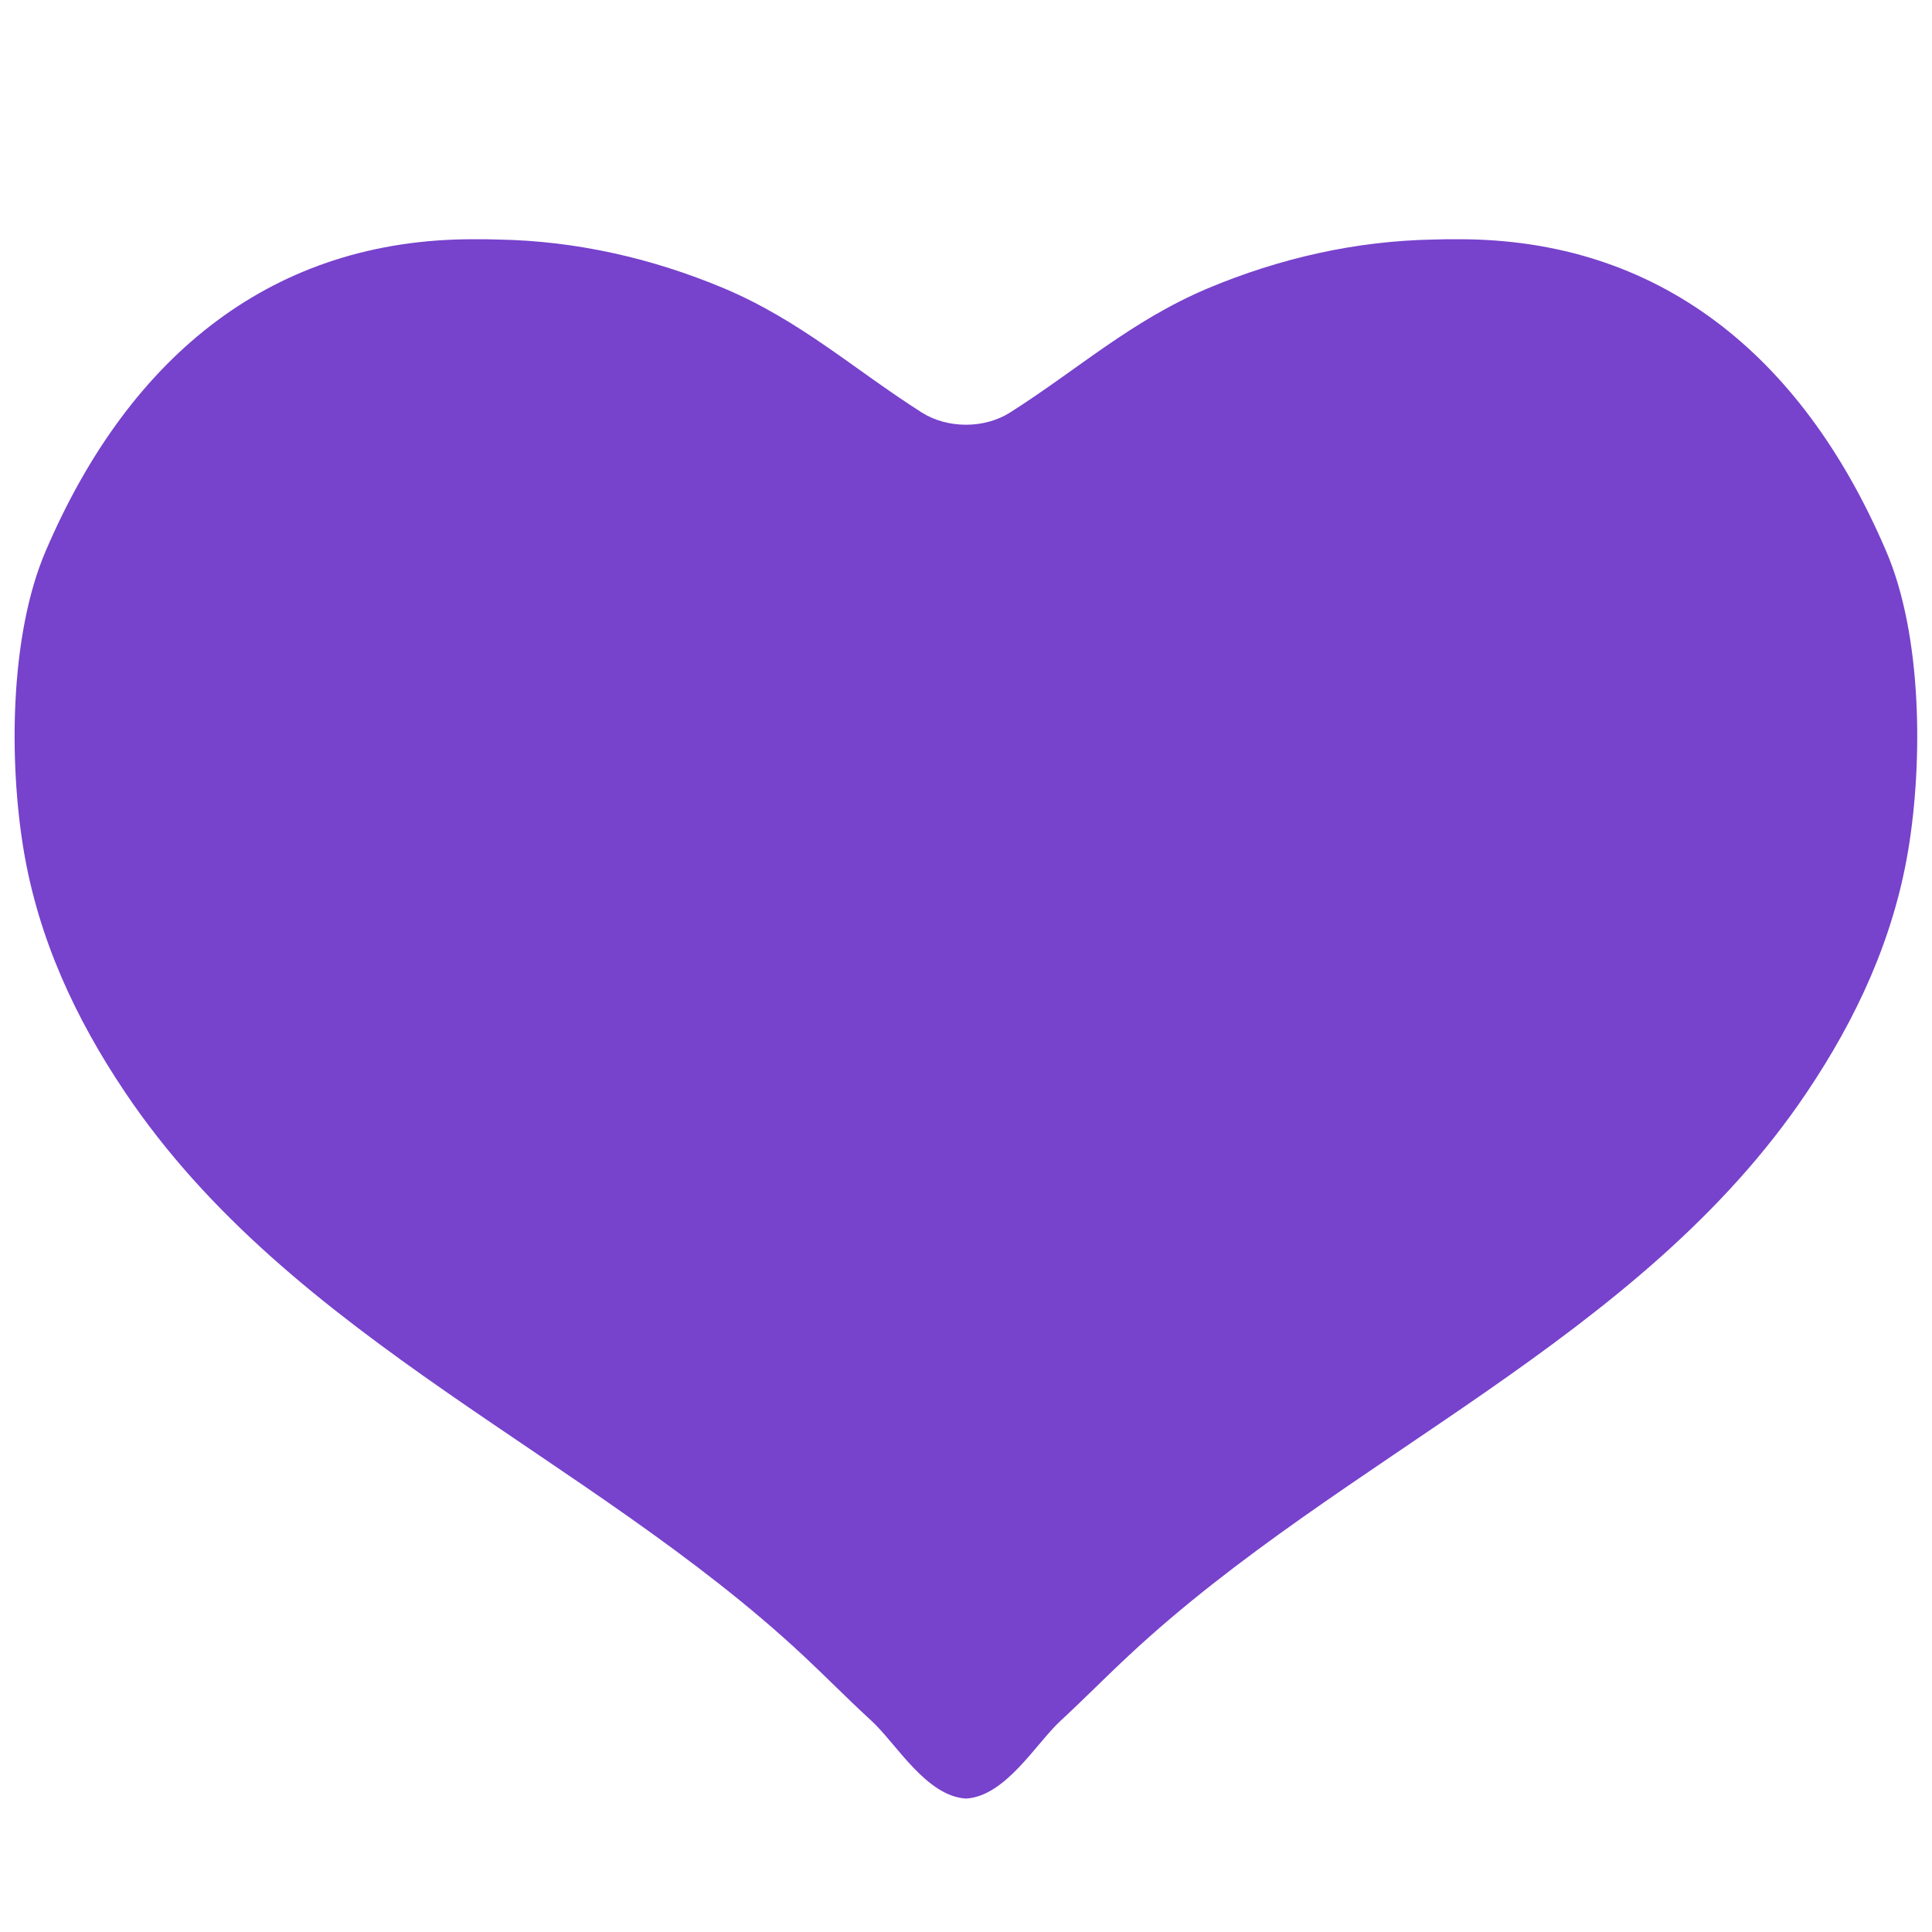
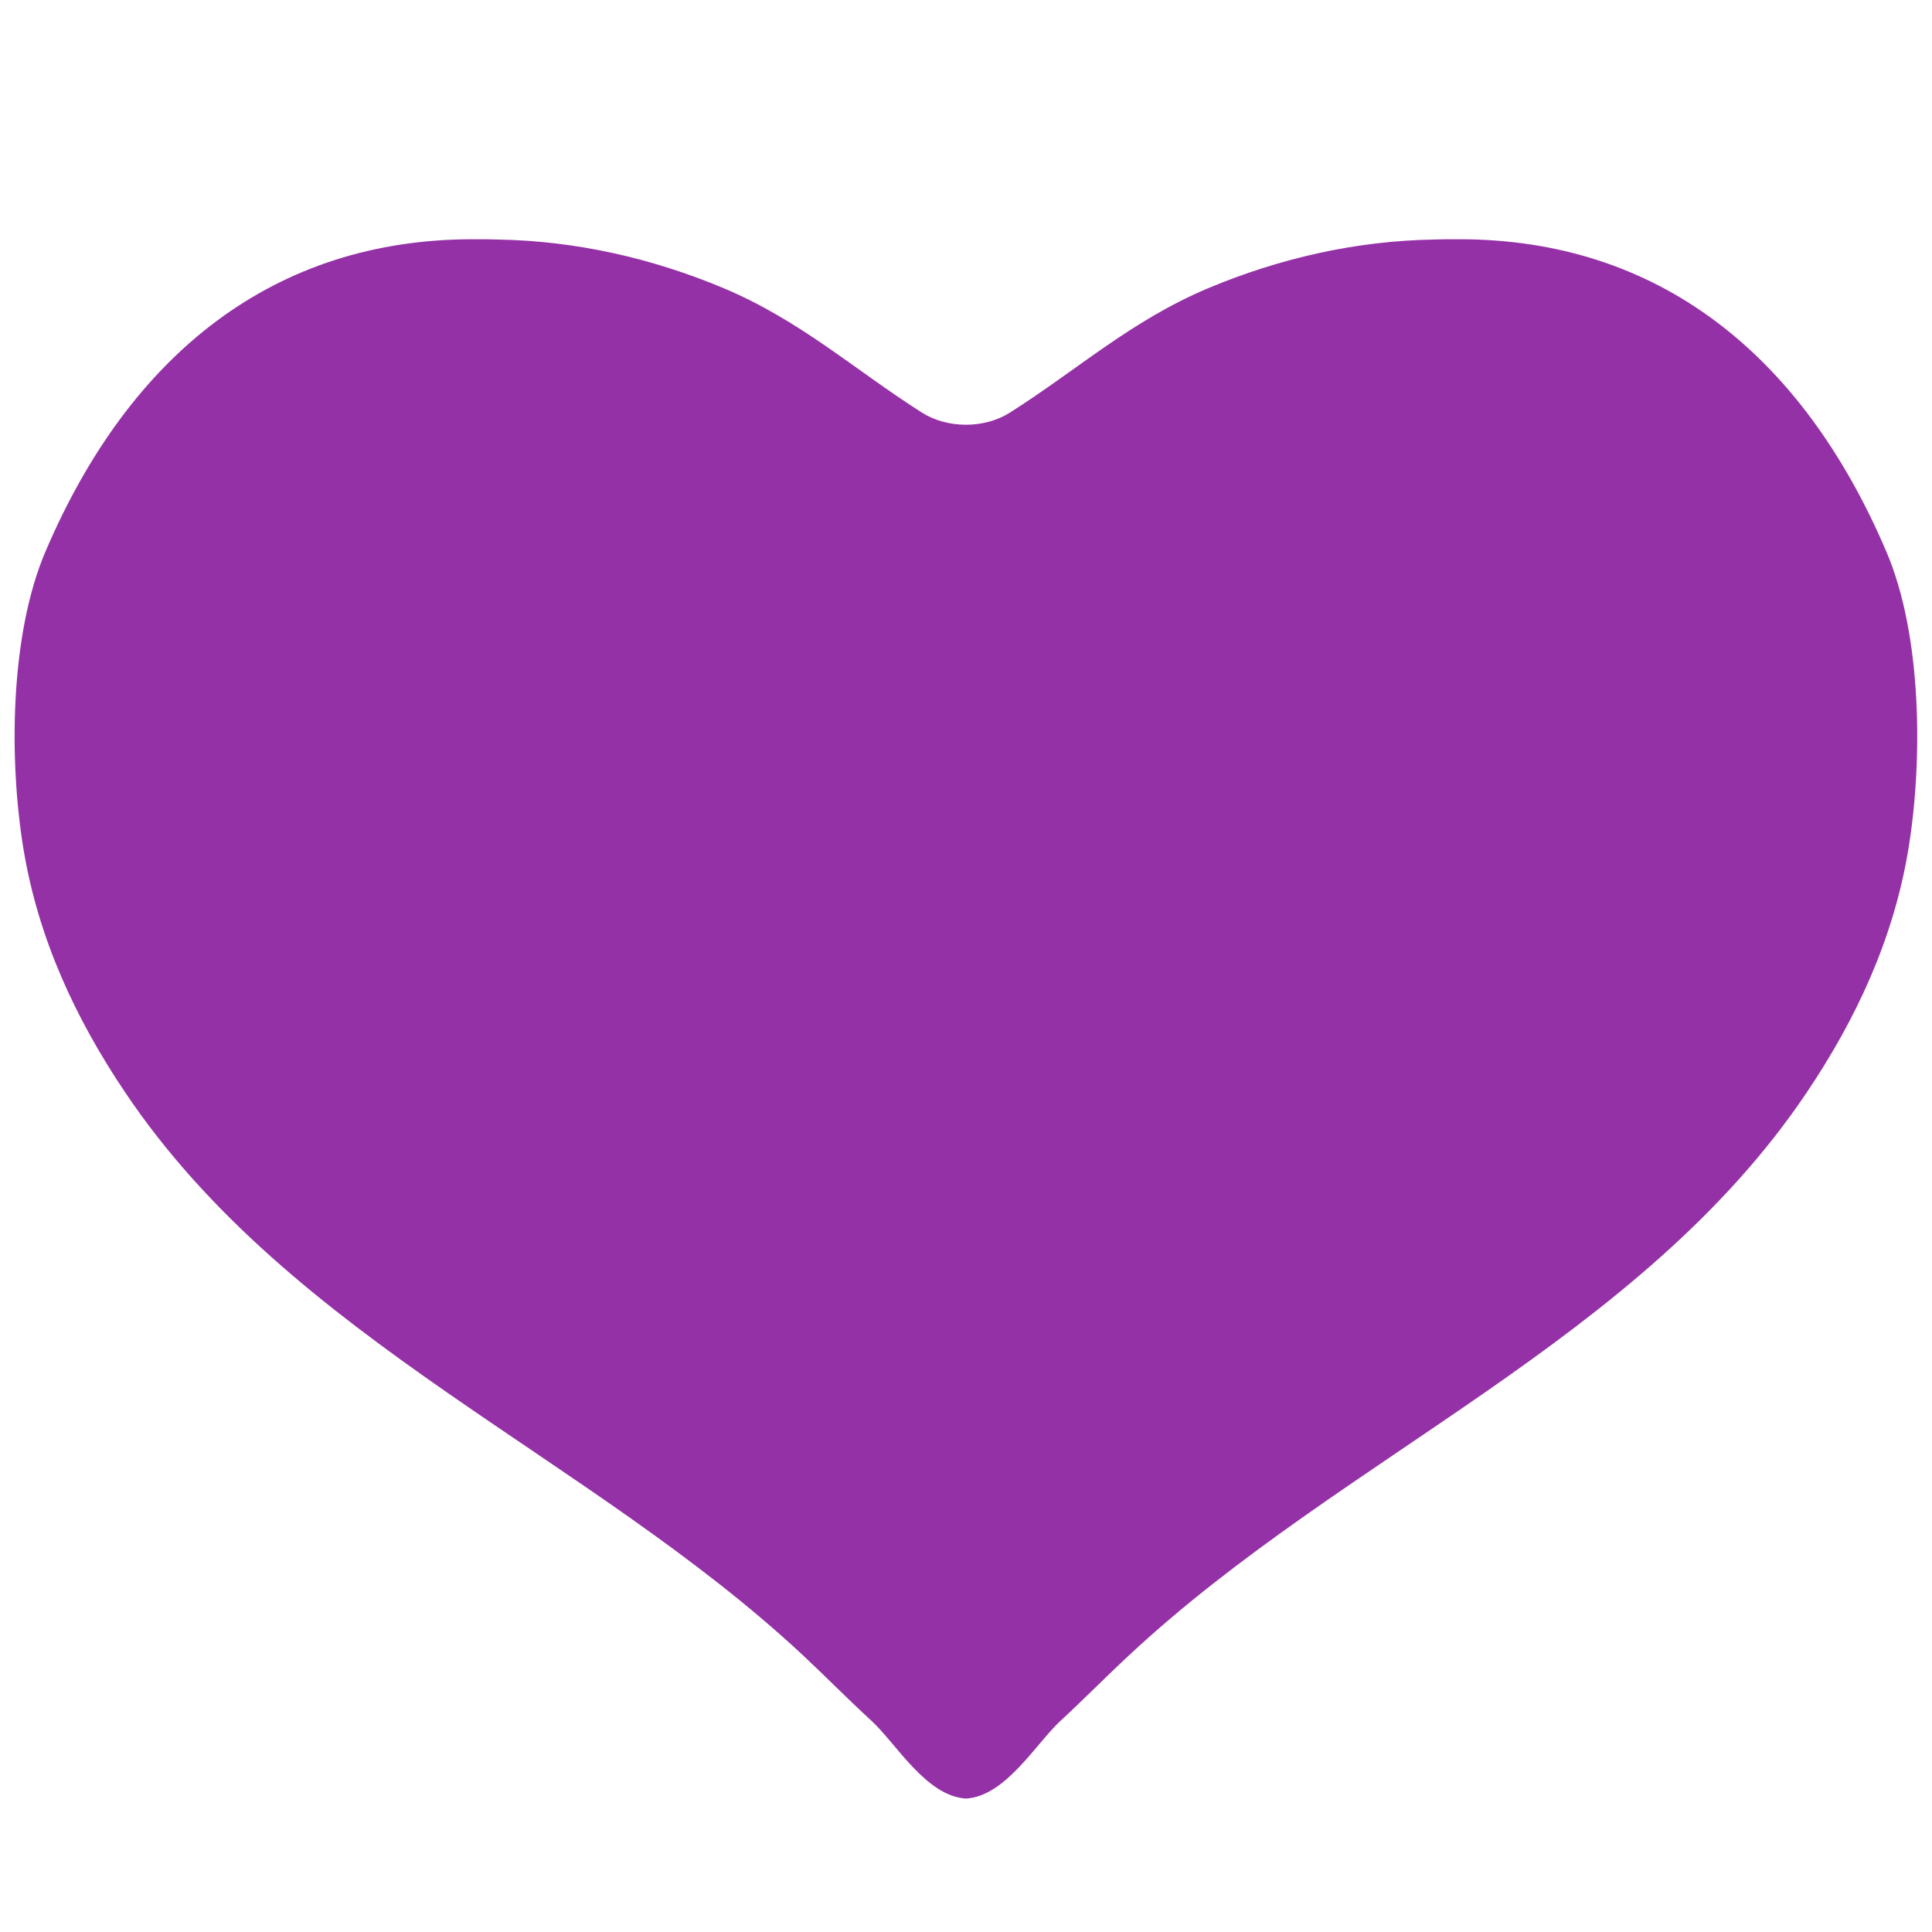
- <svg xmlns="http://www.w3.org/2000/svg" width="128" height="128">
-   <path d="M96.67 15.85h-.2c-.49 0-.99 0-1.48.02-5.18.09-10.21 1.24-14.96 3.23-5.09 2.15-8.58 5.35-13.11 8.23-.85.54-1.89.81-2.92.81-1.04 0-2.08-.27-2.93-.81-4.52-2.88-8.02-6.08-13.11-8.23-4.75-1.99-9.78-3.14-14.96-3.23-.49-.02-.98-.02-1.47-.02h-.2c-13.12 0-22.69 7.54-28.3 20.65C.63 42.08.59 50.48 1.57 56.34c.98 5.84 3.41 11.11 6.72 16.03C19.32 88.8 39 96.42 53.19 109.66c1.51 1.41 3.01 2.94 4.55 4.35 1.64 1.51 3.62 4.99 6.26 5.15 2.63-.16 4.62-3.63 6.26-5.15 1.54-1.42 3.03-2.94 4.55-4.35C89 96.42 108.67 88.8 119.7 72.38c3.31-4.92 5.74-10.19 6.72-16.03.98-5.86.94-14.27-1.46-19.84-5.61-13.12-15.17-20.66-28.29-20.66z" fill="#7742cc" />
+ <svg xmlns="http://www.w3.org/2000/svg" width="128" height="128" version="1.1" id="svg1">
+   <defs id="defs1" />
+   <path d="M96.67 15.85h-.2c-.49 0-.99 0-1.48.02-5.18.09-10.21 1.24-14.96 3.23-5.09 2.15-8.58 5.35-13.11 8.23-.85.54-1.89.81-2.92.81-1.04 0-2.08-.27-2.93-.81-4.52-2.88-8.02-6.08-13.11-8.23-4.75-1.99-9.78-3.14-14.96-3.23-.49-.02-.98-.02-1.47-.02h-.2c-13.12 0-22.69 7.54-28.3 20.65C.63 42.08.59 50.48 1.57 56.34c.98 5.84 3.41 11.11 6.72 16.03C19.32 88.8 39 96.42 53.19 109.66c1.51 1.41 3.01 2.94 4.55 4.35 1.64 1.51 3.62 4.99 6.26 5.15 2.63-.16 4.62-3.63 6.26-5.15 1.54-1.42 3.03-2.94 4.55-4.35C89 96.42 108.67 88.8 119.7 72.38c3.31-4.92 5.74-10.19 6.72-16.03.98-5.86.94-14.27-1.46-19.84-5.61-13.12-15.17-20.66-28.29-20.66z" fill="#7742cc" id="path1" style="fill:#9531a6" />
</svg>
